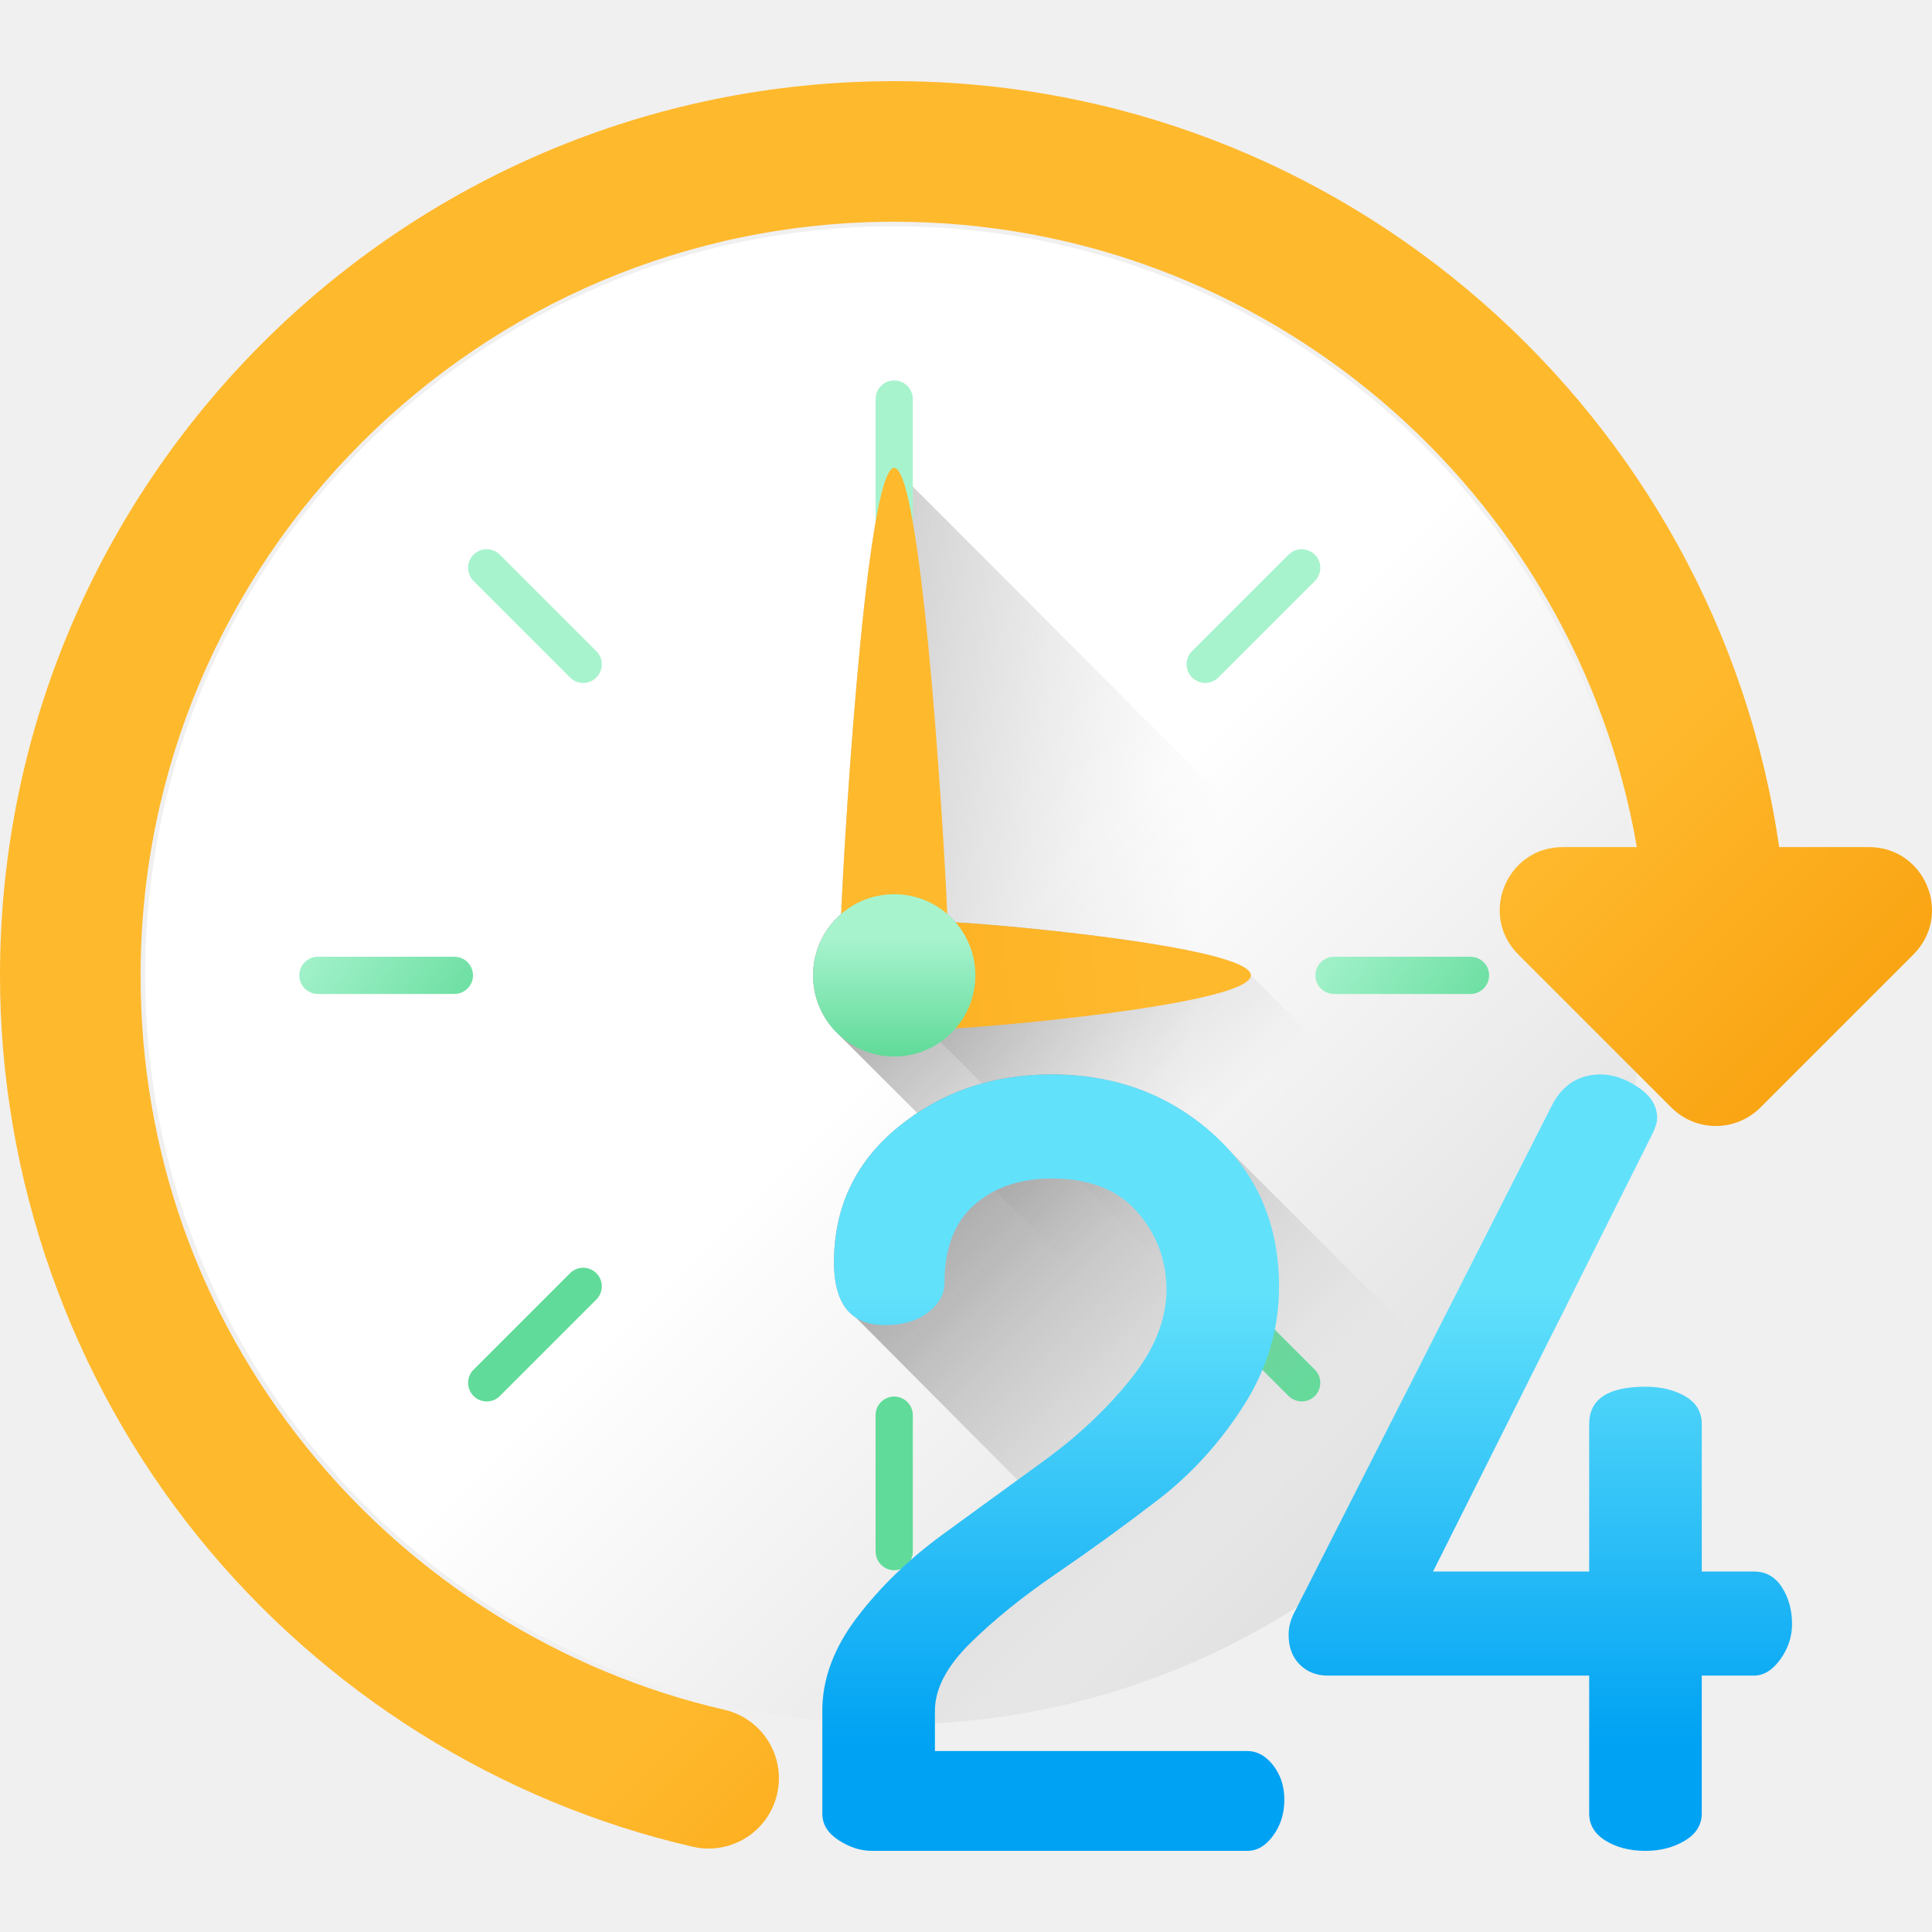
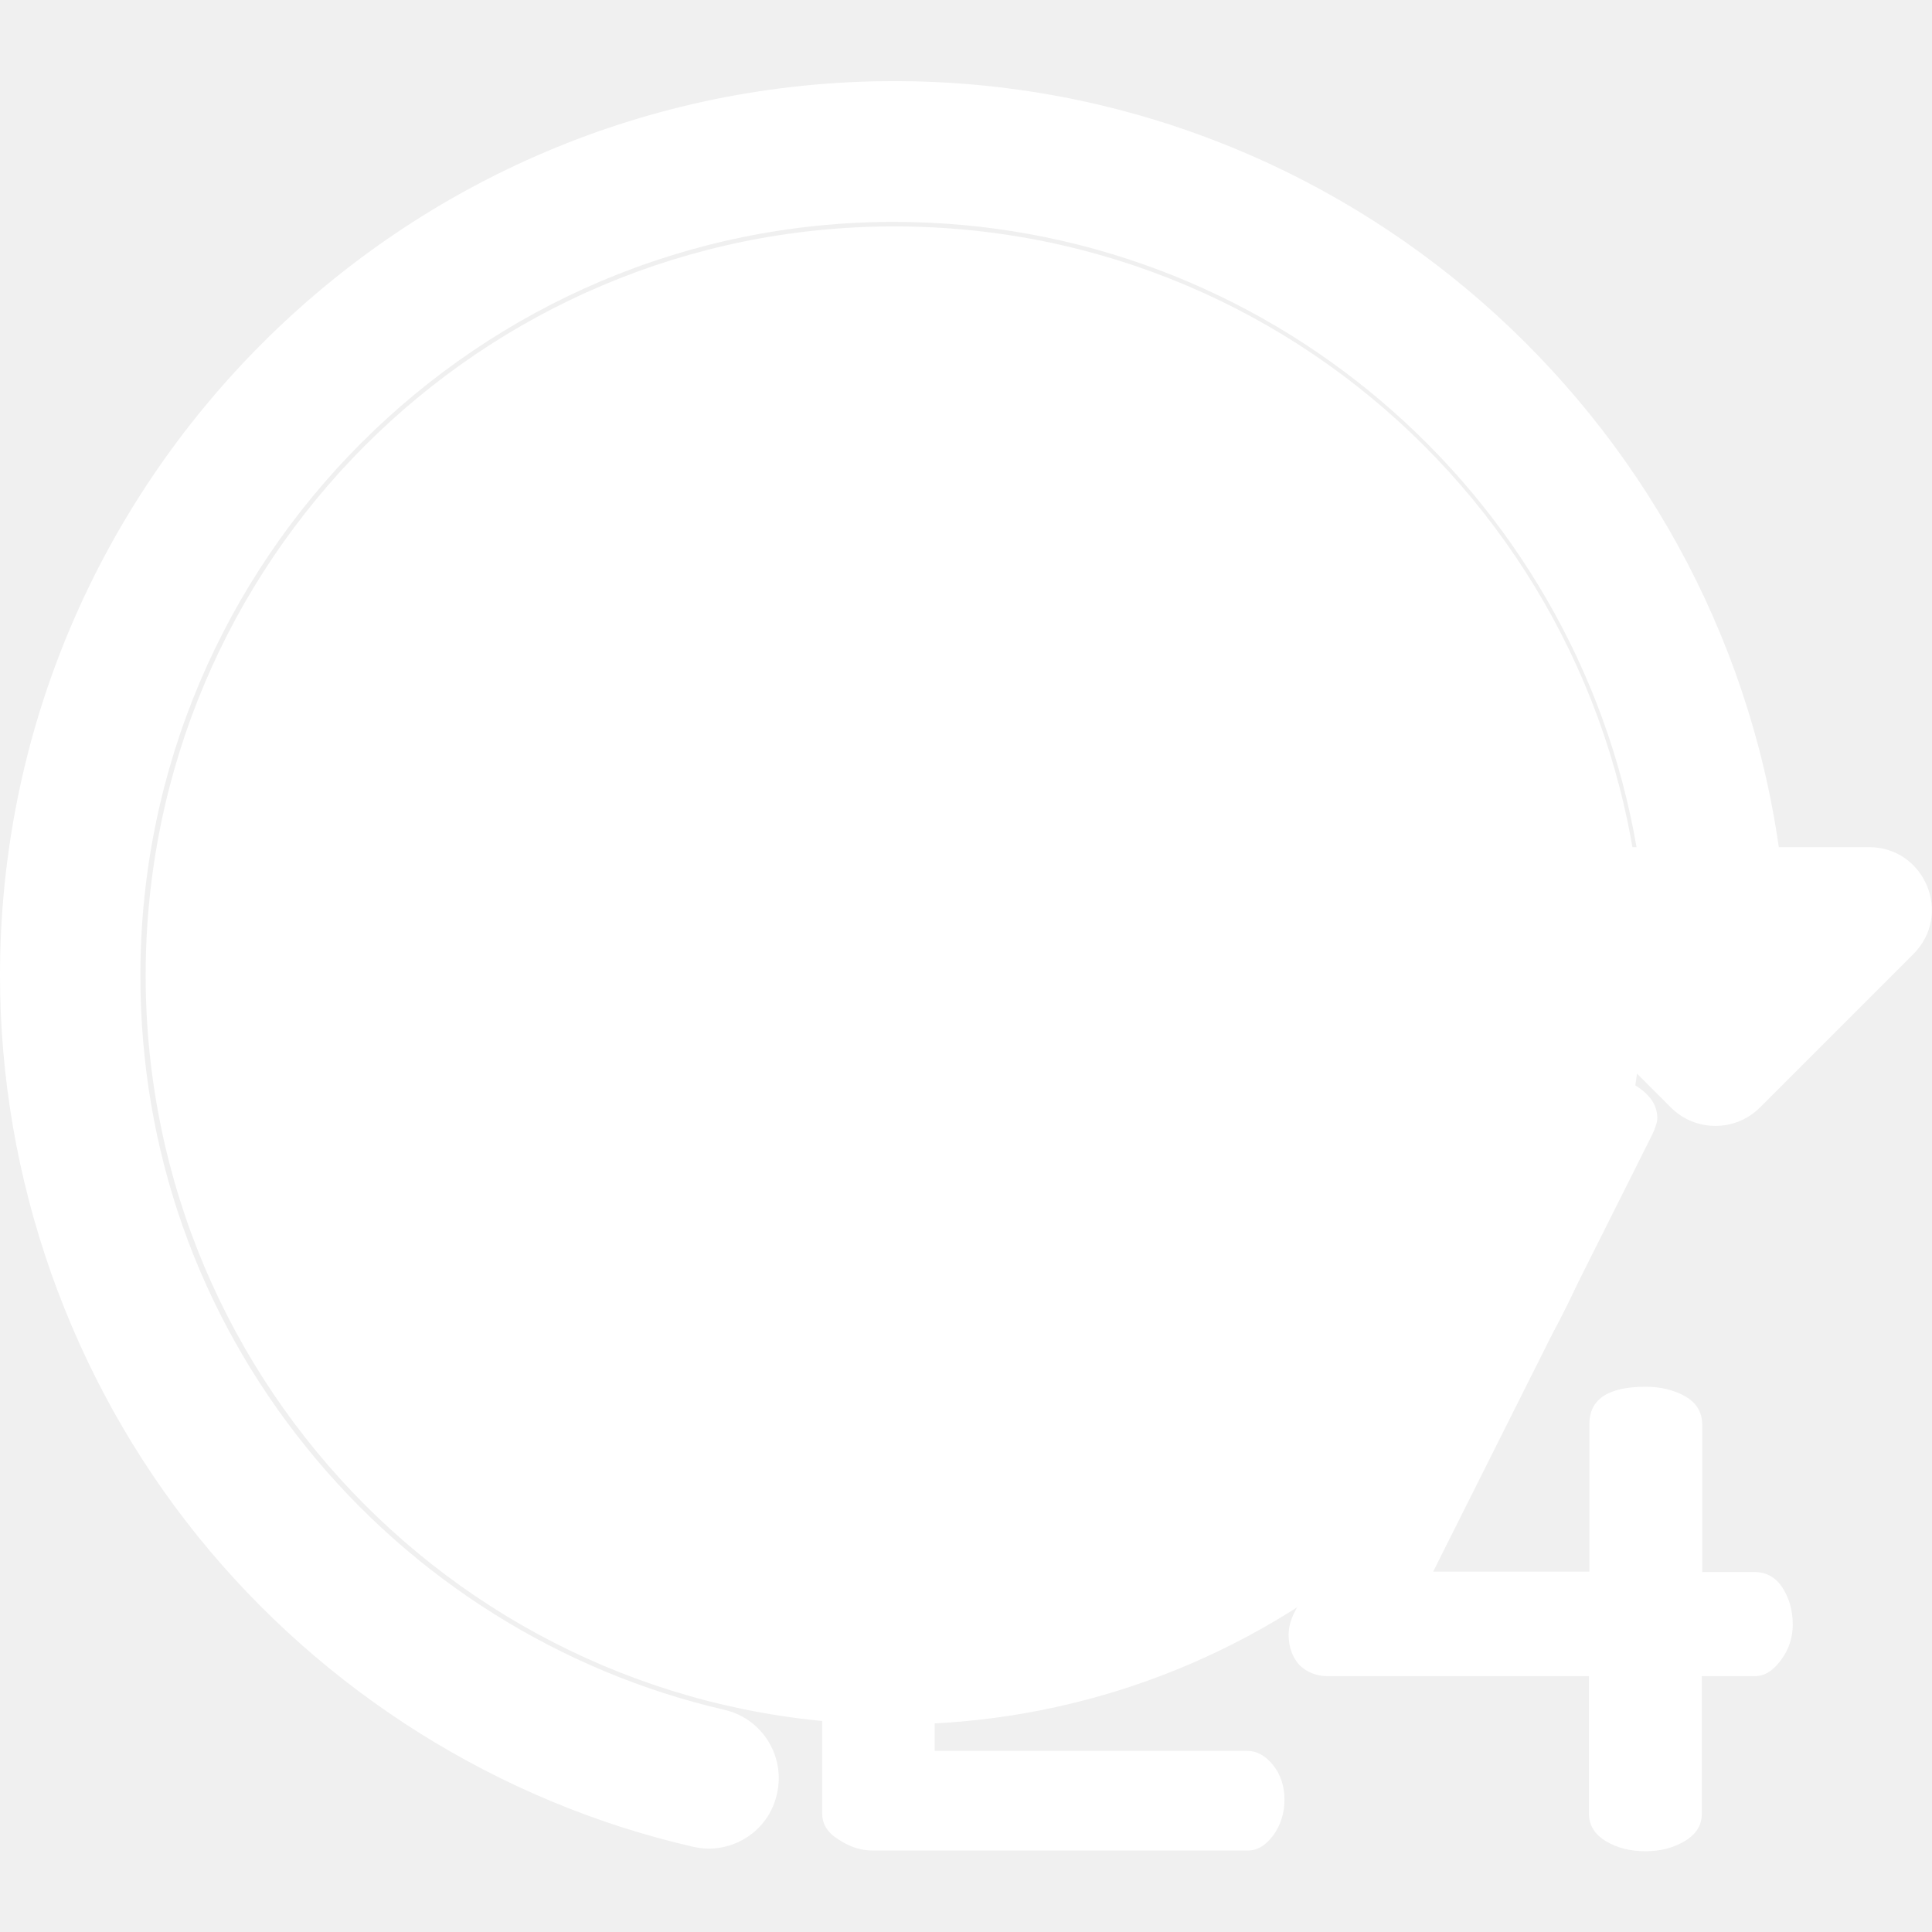
<svg xmlns="http://www.w3.org/2000/svg" version="1.1" id="Capa_1" x="0px" y="0px" viewBox="0 0 512 512" style="enable-background:new 0 0 512 512;" xml:space="preserve">
-   <linearGradient id="SVGID_1_" gradientUnits="userSpaceOnUse" x1="244.609" y1="248.323" x2="502.949" y2="-10.017" gradientTransform="matrix(1.0039 0 0 -1.0039 0.1922 516.5599)">
-     <stop offset="0" style="stop-color:#FFFFFF" />
-     <stop offset="1" style="stop-color:#C3C3C3" />
-   </linearGradient>
-   <path style="fill:url(#SVGID_1_);" d="M435.477,258.476c0,20.617-3.142,40.513-8.992,59.204c-0.633,2.086-1.316,4.148-2.049,6.197  c-2.31,6.682-4.992,13.19-7.998,19.524c-2.521,5.341-5.279,10.544-8.271,15.599c-5.961,10.147-12.792,19.71-20.418,28.59  c-7.973,9.302-16.792,17.86-26.33,25.56c-34.042,27.41-77.325,43.829-124.445,43.829c-109.628,0-198.503-88.875-198.503-198.503  S127.344,59.973,236.973,59.973S435.477,148.848,435.477,258.476z" />
-   <linearGradient id="SVGID_2_" gradientUnits="userSpaceOnUse" x1="315.918" y1="251.529" x2="103.742" y2="275.348" gradientTransform="matrix(1.0039 0 0 -1.0039 0.1922 516.5599)">
-     <stop offset="0" style="stop-color:#C3C3C3;stop-opacity:0" />
-     <stop offset="0.267" style="stop-color:#A4A4A4;stop-opacity:0.267" />
-     <stop offset="0.542" style="stop-color:#8B8B8B;stop-opacity:0.542" />
-     <stop offset="0.794" style="stop-color:#7C7C7C;stop-opacity:0.794" />
-     <stop offset="1" style="stop-color:#777777" />
-   </linearGradient>
-   <path style="fill:url(#SVGID_2_);" d="M236.973,123.992c-7.789,0-14.104,112.592-14.104,120.381c0,4.963,2.57,9.32,6.446,11.833  l145.297,145.297c24.512-23.594,42.967-53.429,52.82-86.949C394.987,282.345,236.973,123.992,236.973,123.992z" />
-   <linearGradient id="SVGID_3_" gradientUnits="userSpaceOnUse" x1="235.859" y1="262.543" x2="235.859" y2="229.192" gradientTransform="matrix(1.0039 0 0 -1.0039 0.1922 516.5599)">
-     <stop offset="0" style="stop-color:#F18D00" />
-     <stop offset="1" style="stop-color:#ED7103" />
-   </linearGradient>
-   <circle style="fill:url(#SVGID_3_);" cx="236.976" cy="258.479" r="11.218" />
-   <linearGradient id="SVGID_4_" gradientUnits="userSpaceOnUse" x1="271.213" y1="279.83" x2="281.043" y2="248.87" gradientTransform="matrix(1.0039 0 0 -1.0039 0.1922 516.5599)">
-     <stop offset="0" style="stop-color:#A7F3CE" />
-     <stop offset="1" style="stop-color:#61DB99" />
-   </linearGradient>
-   <path style="fill:url(#SVGID_4_);" d="M236.973,100.82c-1.362,0-2.595,0.552-3.488,1.445c-0.892,0.892-1.445,2.125-1.445,3.488  v36.167c0,1.021,0.31,1.97,0.842,2.757c0.354,0.525,0.807,0.978,1.332,1.332c0.262,0.178,0.543,0.33,0.838,0.455  c0.59,0.249,1.239,0.388,1.919,0.388c1.362,0,2.595-0.552,3.488-1.445c0.892-0.893,1.445-2.125,1.445-3.488v-36.167  C241.905,103.028,239.696,100.82,236.973,100.82z" />
-   <linearGradient id="SVGID_5_" gradientUnits="userSpaceOnUse" x1="193.858" y1="255.269" x2="203.688" y2="224.309" gradientTransform="matrix(1.0039 0 0 -1.0039 0.1922 516.5599)">
-     <stop offset="0" style="stop-color:#A7F3CE" />
-     <stop offset="1" style="stop-color:#61DB99" />
-   </linearGradient>
-   <path style="fill:url(#SVGID_5_);" d="M236.973,370.102c-2.724,0-4.932,2.209-4.932,4.932v36.167c0,0.47,0.086,0.915,0.209,1.345  c0.588,2.065,2.469,3.587,4.722,3.587c0.681,0,1.33-0.139,1.919-0.388c1.77-0.749,3.013-2.502,3.013-4.545v-36.167  C241.905,372.31,239.696,370.102,236.973,370.102z" />
-   <linearGradient id="SVGID_6_" gradientUnits="userSpaceOnUse" x1="349.604" y1="270.827" x2="395.454" y2="239.867" gradientTransform="matrix(1.0039 0 0 -1.0039 0.1922 516.5599)">
-     <stop offset="0" style="stop-color:#A7F3CE" />
-     <stop offset="1" style="stop-color:#61DB99" />
-   </linearGradient>
-   <path style="fill:url(#SVGID_6_);" d="M389.697,253.545H353.53c-2.724,0-4.932,2.208-4.932,4.932c0,2.724,2.208,4.932,4.932,4.932  h36.167c2.724,0,4.932-2.208,4.932-4.932C394.63,255.753,392.421,253.545,389.697,253.545z" />
-   <linearGradient id="SVGID_7_" gradientUnits="userSpaceOnUse" x1="81.374" y1="270.828" x2="127.225" y2="239.868" gradientTransform="matrix(1.0039 0 0 -1.0039 0.1922 516.5599)">
-     <stop offset="0" style="stop-color:#A7F3CE" />
-     <stop offset="1" style="stop-color:#61DB99" />
-   </linearGradient>
-   <path style="fill:url(#SVGID_7_);" d="M125.348,258.476c0-1.021-0.31-1.971-0.842-2.758c-0.354-0.525-0.807-0.978-1.332-1.332  c-0.787-0.532-1.736-0.842-2.758-0.842H84.248c-1.362,0-2.595,0.552-3.488,1.445c-0.892,0.893-1.445,2.125-1.445,3.488  c0,2.724,2.208,4.932,4.932,4.932h36.167c1.362,0,2.595-0.552,3.488-1.445S125.348,259.839,125.348,258.476z" />
-   <linearGradient id="SVGID_8_" gradientUnits="userSpaceOnUse" x1="362.784" y1="323.761" x2="398.084" y2="292.801" gradientTransform="matrix(1.0039 0 0 -1.0039 0.1922 516.5599)">
-     <stop offset="0" style="stop-color:#A7F3CE" />
-     <stop offset="1" style="stop-color:#61DB99" />
-   </linearGradient>
-   <path style="fill:url(#SVGID_8_);" d="M322.879,179.545l25.574-25.574c1.926-1.926,1.926-5.049,0-6.975  c-1.926-1.927-5.049-1.926-6.975,0l-25.574,25.574c-1.927,1.927-1.927,5.049,0,6.975  C317.83,181.471,320.953,181.471,322.879,179.545z" />
-   <linearGradient id="SVGID_9_" gradientUnits="userSpaceOnUse" x1="79.097" y1="216.568" x2="114.387" y2="185.608" gradientTransform="matrix(1.0039 0 0 -1.0039 0.1922 516.5599)">
-     <stop offset="0" style="stop-color:#A7F3CE" />
-     <stop offset="1" style="stop-color:#61DB99" />
-   </linearGradient>
-   <path style="fill:url(#SVGID_9_);" d="M158.041,337.408c-1.926-1.926-5.049-1.926-6.975,0l-25.574,25.574  c-1.661,1.661-1.881,4.209-0.677,6.116c0.153,0.242,0.336,0.468,0.535,0.686c0.051,0.056,0.087,0.119,0.142,0.174l0,0l0,0  c0.94,0.94,2.165,1.414,3.397,1.436c0.03,0.001,0.06,0.009,0.09,0.009c1.262,0,2.524-0.482,3.488-1.445l0,0l25.574-25.574  c0.722-0.722,1.174-1.612,1.354-2.545c0.06-0.311,0.09-0.626,0.09-0.942C159.486,339.633,159.005,338.37,158.041,337.408z" />
-   <linearGradient id="SVGID_10_" gradientUnits="userSpaceOnUse" x1="268.762" y1="216.588" x2="304.042" y2="185.628" gradientTransform="matrix(1.0039 0 0 -1.0039 0.1922 516.5599)">
-     <stop offset="0" style="stop-color:#A7F3CE" />
-     <stop offset="1" style="stop-color:#61DB99" />
-   </linearGradient>
-   <path style="fill:url(#SVGID_10_);" d="M348.453,362.981l-25.574-25.574c-0.602-0.602-1.326-0.993-2.088-1.219  c-0.733-0.217-1.501-0.275-2.251-0.145c-0.965,0.169-1.89,0.617-2.635,1.362c-1.927,1.927-1.927,5.049,0,6.975l25.574,25.574  c0.289,0.289,0.61,0.52,0.945,0.722c1.896,1.146,4.393,0.916,6.031-0.722c0.785-0.785,1.233-1.772,1.377-2.793  C350.041,365.681,349.594,364.123,348.453,362.981z" />
-   <linearGradient id="SVGID_11_" gradientUnits="userSpaceOnUse" x1="173.118" y1="323.766" x2="208.418" y2="292.806" gradientTransform="matrix(1.0039 0 0 -1.0039 0.1922 516.5599)">
-     <stop offset="0" style="stop-color:#A7F3CE" />
-     <stop offset="1" style="stop-color:#61DB99" />
-   </linearGradient>
-   <path style="fill:url(#SVGID_11_);" d="M132.467,146.997c-0.963-0.963-2.226-1.445-3.488-1.445c-0.315,0-0.631,0.03-0.942,0.09  c-0.933,0.181-1.823,0.631-2.545,1.354c-0.963,0.963-1.445,2.226-1.445,3.488c0,0.315,0.03,0.631,0.09,0.942  c0.181,0.933,0.631,1.823,1.354,2.545l25.574,25.574l0,0l0,0c0.044,0.044,0.096,0.073,0.142,0.115  c0.45,0.418,0.951,0.749,1.49,0.968c0.593,0.241,1.225,0.361,1.856,0.361c1.262,0,2.525-0.482,3.488-1.445  c0.722-0.722,1.174-1.613,1.354-2.545c0.06-0.311,0.09-0.626,0.09-0.942c0-1.262-0.482-2.525-1.445-3.488L132.467,146.997z" />
-   <linearGradient id="SVGID_12_" gradientUnits="userSpaceOnUse" x1="313.911" y1="211.314" x2="227.531" y2="306.194" gradientTransform="matrix(1.0039 0 0 -1.0039 0.1922 516.5599)">
-     <stop offset="0" style="stop-color:#C3C3C3;stop-opacity:0" />
-     <stop offset="0.267" style="stop-color:#A4A4A4;stop-opacity:0.267" />
-     <stop offset="0.542" style="stop-color:#8B8B8B;stop-opacity:0.542" />
-     <stop offset="0.794" style="stop-color:#7C7C7C;stop-opacity:0.794" />
-     <stop offset="1" style="stop-color:#777777" />
-   </linearGradient>
-   <path style="fill:url(#SVGID_12_);" d="M416.438,343.402c-2.521,5.341-5.279,10.544-8.271,15.599  c-5.961,10.147-12.792,19.71-20.418,28.59c-7.973,9.302-16.792,17.86-26.33,25.56L221.771,273.679  c-8.408-8.396-8.408-22.008,0-30.404c0.372-0.372,0.745-0.721,1.142-1.056c8.047-7.004,20.07-7.004,28.118,0  c0.398,0.335,0.77,0.683,1.142,1.056c0.372,0.372,0.745,0.77,1.068,1.168h0.012c0.248,0.012,0.497,0.025,0.77,0.037  c0.472,0.037,0.994,0.062,1.552,0.099c2.931,0.186,6.943,0.497,11.6,0.919c1.391,0.124,2.844,0.261,4.347,0.41  c1.08,0.111,2.186,0.211,3.316,0.335c0.957,0.099,1.926,0.199,2.918,0.298c0.72,0.074,1.453,0.162,2.186,0.236  c1.168,0.124,2.335,0.261,3.515,0.398c5.614,0.646,11.426,1.378,16.977,2.199c0.758,0.111,1.515,0.224,2.261,0.347  c0.111,0.012,0.236,0.025,0.347,0.05c0.869,0.137,1.727,0.273,2.571,0.398c0.844,0.149,1.677,0.286,2.497,0.422  c0.546,0.099,1.093,0.187,1.639,0.286c0.832,0.149,1.664,0.298,2.484,0.46c0.41,0.074,0.82,0.149,1.217,0.224  c0.844,0.174,1.651,0.335,2.447,0.497c0.248,0.05,0.485,0.099,0.721,0.149c0.323,0.074,0.646,0.15,0.957,0.211  c0.149,0.025,0.298,0.062,0.447,0.099c0.46,0.111,0.919,0.211,1.353,0.31c0.31,0.074,0.608,0.15,0.894,0.211  c1.155,0.298,2.236,0.583,3.254,0.869c0.236,0.074,0.472,0.149,0.696,0.211c0.187,0.05,0.36,0.111,0.534,0.162  c0.261,0.087,0.509,0.174,0.758,0.249c0.087,0.025,0.174,0.049,0.261,0.087c0.497,0.174,0.957,0.335,1.391,0.509  c0.037,0.012,0.074,0.037,0.124,0.049c0.236,0.099,0.472,0.199,0.696,0.286c0.534,0.236,1.006,0.46,1.429,0.696  c0.187,0.111,0.347,0.211,0.509,0.31c0.521,0.335,0.919,0.671,1.18,1.006c0.087,0.087,0.149,0.187,0.199,0.273  c0.012,0.025,0.025,0.037,0.025,0.05c0.062,0.111,0.111,0.224,0.137,0.347c0.037,0.111,0.049,0.224,0.049,0.335L416.438,343.402z" />
-   <linearGradient id="SVGID_13_" gradientUnits="userSpaceOnUse" x1="303.592" y1="262.181" x2="0.302" y2="232.171" gradientTransform="matrix(1.0039 0 0 -1.0039 0.1922 516.5599)">
-     <stop offset="0" style="stop-color:#FFB92D" />
-     <stop offset="1" style="stop-color:#F59500" />
-   </linearGradient>
-   <path style="fill:url(#SVGID_13_);" d="M251.077,272.58c-7.789,0-14.104-6.315-14.104-14.104c0-7.789,6.315-14.104,14.104-14.104  c7.789,0,80.429,6.315,80.429,14.104C331.507,266.266,258.866,272.58,251.077,272.58z" />
-   <linearGradient id="SVGID_14_" gradientUnits="userSpaceOnUse" x1="264.133" y1="199.934" x2="294.143" y2="86.714" gradientTransform="matrix(1.0039 0 0 -1.0039 0.1922 516.5599)">
-     <stop offset="0" style="stop-color:#FFB92D" />
-     <stop offset="1" style="stop-color:#F59500" />
-   </linearGradient>
-   <path style="fill:url(#SVGID_14_);" d="M251.077,244.372c0,7.789-6.315,14.104-14.104,14.104s-14.104-6.315-14.104-14.104  c0-7.789,6.315-120.381,14.104-120.381C244.762,123.992,251.077,236.583,251.077,244.372z" />
-   <linearGradient id="SVGID_15_" gradientUnits="userSpaceOnUse" x1="235.859" y1="267.043" x2="235.859" y2="236.083" gradientTransform="matrix(1.0039 0 0 -1.0039 0.1922 516.5599)">
-     <stop offset="0" style="stop-color:#A7F3CE" />
-     <stop offset="1" style="stop-color:#61DB99" />
-   </linearGradient>
-   <circle style="fill:url(#SVGID_15_);" cx="236.976" cy="258.479" r="21.504" />
-   <linearGradient id="SVGID_16_" gradientUnits="userSpaceOnUse" x1="307.829" y1="98.373" x2="189.999" y2="216.203" gradientTransform="matrix(1.0039 0 0 -1.0039 0.1922 516.5599)">
-     <stop offset="0" style="stop-color:#C3C3C3;stop-opacity:0" />
-     <stop offset="0.267" style="stop-color:#A4A4A4;stop-opacity:0.267" />
-     <stop offset="0.542" style="stop-color:#8B8B8B;stop-opacity:0.542" />
-     <stop offset="0.794" style="stop-color:#7C7C7C;stop-opacity:0.794" />
-     <stop offset="1" style="stop-color:#777777" />
-   </linearGradient>
-   <path style="fill:url(#SVGID_16_);" d="M227.108,428.649c-6.123,8.057-9.184,16.304-9.184,24.739v2.678  c6.269,0.597,12.621,0.914,19.048,0.914c47.12,0,90.403-16.419,124.445-43.829c9.538-7.7,18.357-16.258,26.33-25.56  c3.221-3.751,6.291-7.63,9.222-11.616l-75.603-75.549c-11.729-10.459-25.944-15.687-42.644-15.687  c-15.763,0-29.321,4.644-40.672,13.932c-11.355,9.288-17.029,21.251-17.029,35.887c0,7.248,1.943,12.106,5.801,14.61l42.835,43.049  l-19.926,14.504C240.773,413.284,233.23,420.592,227.108,428.649z" />
+   <style type="text/css">
+ 	.st0{fill:#FFFFFF;}
+ </style>
+   <path class="st0" d="M435.5,258.5c0,20.6-3.1,40.5-9,59.2c-0.6,2.1-1.3,4.1-2,6.2c-2.3,6.7-5,13.2-8,19.5  c-2.5,5.3-5.3,10.5-8.3,15.6c-6,10.1-12.8,19.7-20.4,28.6c-8,9.3-16.8,17.9-26.3,25.6c-34,27.4-77.3,43.8-124.4,43.8  c-109.6,0-198.5-88.9-198.5-198.5S127.3,60,237,60S435.5,148.8,435.5,258.5z" />
+   <path class="st0" d="M237,124c-7.8,0-14.1,112.6-14.1,120.4c0,5,2.6,9.3,6.4,11.8l145.3,145.3c24.5-23.6,43-53.4,52.8-86.9  C395,282.3,237,124,237,124z" />
+   <circle class="st0" cx="237" cy="258.5" r="11.2" />
+   <path class="st0" d="M237,100.8c-1.4,0-2.6,0.6-3.5,1.4c-0.9,0.9-1.4,2.1-1.4,3.5v36.2c0,1,0.3,2,0.8,2.8c0.4,0.5,0.8,1,1.3,1.3  c0.3,0.2,0.5,0.3,0.8,0.5c0.6,0.2,1.2,0.4,1.9,0.4c1.4,0,2.6-0.6,3.5-1.4c0.9-0.9,1.4-2.1,1.4-3.5v-36.2  C241.9,103,239.7,100.8,237,100.8z" />
+   <path class="st0" d="M237,370.1c-2.7,0-4.9,2.2-4.9,4.9v36.2c0,0.5,0.1,0.9,0.2,1.3c0.6,2.1,2.5,3.6,4.7,3.6c0.7,0,1.3-0.1,1.9-0.4  c1.8-0.7,3-2.5,3-4.5V375C241.9,372.3,239.7,370.1,237,370.1z" />
+   <path class="st0" d="M389.7,253.5h-36.2c-2.7,0-4.9,2.2-4.9,4.9s2.2,4.9,4.9,4.9h36.2c2.7,0,4.9-2.2,4.9-4.9  C394.6,255.8,392.4,253.5,389.7,253.5z" />
+   <path class="st0" d="M125.3,258.5c0-1-0.3-2-0.8-2.8c-0.4-0.5-0.8-1-1.3-1.3c-0.8-0.5-1.7-0.8-2.8-0.8H84.2c-1.4,0-2.6,0.6-3.5,1.4  c-0.9,0.9-1.4,2.1-1.4,3.5c0,2.7,2.2,4.9,4.9,4.9h36.2c1.4,0,2.6-0.6,3.5-1.4S125.3,259.8,125.3,258.5z" />
+   <path class="st0" d="M322.9,179.5l25.6-25.6c1.9-1.9,1.9-5,0-7c-1.9-1.9-5-1.9-7,0l-25.6,25.6c-1.9,1.9-1.9,5,0,7  C317.8,181.5,321,181.5,322.9,179.5z" />
+   <path class="st0" d="M158,337.4c-1.9-1.9-5-1.9-7,0L125.5,363c-1.7,1.7-1.9,4.2-0.7,6.1c0.2,0.2,0.3,0.5,0.5,0.7  c0.1,0.1,0.1,0.1,0.1,0.2l0,0l0,0c0.9,0.9,2.2,1.4,3.4,1.4c0,0,0.1,0,0.1,0c1.3,0,2.5-0.5,3.5-1.4l0,0l25.6-25.6  c0.7-0.7,1.2-1.6,1.4-2.5c0.1-0.3,0.1-0.6,0.1-0.9C159.5,339.6,159,338.4,158,337.4z" />
+   <path class="st0" d="M348.5,363l-25.6-25.6c-0.6-0.6-1.3-1-2.1-1.2c-0.7-0.2-1.5-0.3-2.3-0.1c-1,0.2-1.9,0.6-2.6,1.4  c-1.9,1.9-1.9,5,0,7l25.6,25.6c0.3,0.3,0.6,0.5,0.9,0.7c1.9,1.1,4.4,0.9,6-0.7c0.8-0.8,1.2-1.8,1.4-2.8  C350,365.7,349.6,364.1,348.5,363z" />
+   <path class="st0" d="M132.5,147c-1-1-2.2-1.4-3.5-1.4c-0.3,0-0.6,0-0.9,0.1c-0.9,0.2-1.8,0.6-2.5,1.4c-1,1-1.4,2.2-1.4,3.5  c0,0.3,0,0.6,0.1,0.9c0.2,0.9,0.6,1.8,1.4,2.5l25.6,25.6l0,0l0,0c0,0,0.1,0.1,0.1,0.1c0.4,0.4,1,0.7,1.5,1c0.6,0.2,1.2,0.4,1.9,0.4  c1.3,0,2.5-0.5,3.5-1.4c0.7-0.7,1.2-1.6,1.4-2.5c0.1-0.3,0.1-0.6,0.1-0.9c0-1.3-0.5-2.5-1.4-3.5L132.5,147z" />
+   <path class="st0" d="M416.4,343.4c-2.5,5.3-5.3,10.5-8.3,15.6c-6,10.1-12.8,19.7-20.4,28.6c-8,9.3-16.8,17.9-26.3,25.6L221.8,273.7  c-8.4-8.4-8.4-22,0-30.4c0.4-0.4,0.7-0.7,1.1-1.1c8-7,20.1-7,28.1,0c0.4,0.3,0.8,0.7,1.1,1.1c0.4,0.4,0.7,0.8,1.1,1.2h0  c0.2,0,0.5,0,0.8,0c0.5,0,1,0.1,1.6,0.1c2.9,0.2,6.9,0.5,11.6,0.9c1.4,0.1,2.8,0.3,4.3,0.4c1.1,0.1,2.2,0.2,3.3,0.3  c1,0.1,1.9,0.2,2.9,0.3c0.7,0.1,1.5,0.2,2.2,0.2c1.2,0.1,2.3,0.3,3.5,0.4c5.6,0.6,11.4,1.4,17,2.2c0.8,0.1,1.5,0.2,2.3,0.3  c0.1,0,0.2,0,0.3,0.1c0.9,0.1,1.7,0.3,2.6,0.4c0.8,0.1,1.7,0.3,2.5,0.4c0.5,0.1,1.1,0.2,1.6,0.3c0.8,0.1,1.7,0.3,2.5,0.5  c0.4,0.1,0.8,0.1,1.2,0.2c0.8,0.2,1.7,0.3,2.4,0.5c0.2,0.1,0.5,0.1,0.7,0.1c0.3,0.1,0.6,0.1,1,0.2c0.1,0,0.3,0.1,0.4,0.1  c0.5,0.1,0.9,0.2,1.4,0.3c0.3,0.1,0.6,0.1,0.9,0.2c1.2,0.3,2.2,0.6,3.3,0.9c0.2,0.1,0.5,0.1,0.7,0.2c0.2,0.1,0.4,0.1,0.5,0.2  c0.3,0.1,0.5,0.2,0.8,0.2c0.1,0,0.2,0,0.3,0.1c0.5,0.2,1,0.3,1.4,0.5c0,0,0.1,0,0.1,0c0.2,0.1,0.5,0.2,0.7,0.3  c0.5,0.2,1,0.5,1.4,0.7c0.2,0.1,0.3,0.2,0.5,0.3c0.5,0.3,0.9,0.7,1.2,1c0.1,0.1,0.1,0.2,0.2,0.3c0,0,0,0,0,0  c0.1,0.1,0.1,0.2,0.1,0.3c0,0.1,0,0.2,0,0.3L416.4,343.4z" />
+   <path class="st0" d="M251.1,272.6c-7.8,0-14.1-6.3-14.1-14.1s6.3-14.1,14.1-14.1s80.4,6.3,80.4,14.1  C331.5,266.3,258.9,272.6,251.1,272.6z" />
+   <path class="st0" d="M251.1,244.4c0,7.8-6.3,14.1-14.1,14.1s-14.1-6.3-14.1-14.1S229.2,124,237,124  C244.8,124,251.1,236.6,251.1,244.4z" />
+   <ellipse transform="matrix(0.1602 -0.9871 0.9871 0.1602 -56.1247 450.9913)" class="st0" cx="237" cy="258.5" rx="21.5" ry="21.5" />
+   <path class="st0" d="M227.1,428.6c-6.1,8.1-9.2,16.3-9.2,24.7v2.7c6.3,0.6,12.6,0.9,19,0.9c47.1,0,90.4-16.4,124.4-43.8  c9.5-7.7,18.4-16.3,26.3-25.6c3.2-3.8,6.3-7.6,9.2-11.6l-75.6-75.5c-11.7-10.5-25.9-15.7-42.6-15.7c-15.8,0-29.3,4.6-40.7,13.9  c-11.4,9.3-17,21.3-17,35.9c0,7.2,1.9,12.1,5.8,14.6l42.8,43l-19.9,14.5C240.8,413.3,233.2,420.6,227.1,428.6z" />
  <g>
-     <linearGradient id="SVGID_17_" gradientUnits="userSpaceOnUse" x1="277.865" y1="173.762" x2="277.865" y2="54.873" gradientTransform="matrix(1.0039 0 0 -1.0039 0.1922 516.5599)">
-       <stop offset="0" style="stop-color:#62E1FB" />
-       <stop offset="1" style="stop-color:#00A2F3" />
-     </linearGradient>
-     <path style="fill:url(#SVGID_17_);" d="M217.925,480.656v-27.268c0-8.436,3.061-16.681,9.184-24.739   c6.121-8.057,13.664-15.366,22.623-21.928l27.021-19.668c9.008-6.554,16.651-13.766,22.941-21.634   c6.285-7.863,9.429-15.732,9.429-23.6c0-7.863-2.581-14.747-7.74-20.649c-5.163-5.897-12.714-8.848-22.659-8.848   c-8.444,0-15.296,2.331-20.546,6.987c-5.257,4.659-7.882,11.55-7.882,20.676c0,2.983-1.456,5.594-4.363,7.829   c-2.91,2.235-6.711,3.352-11.4,3.352c-9.007,0-13.51-5.534-13.51-16.608c0-14.636,5.674-26.598,17.029-35.887   c11.351-9.288,24.909-13.932,40.672-13.932c16.699,0,30.915,5.227,42.644,15.686c11.724,10.459,17.592,23.973,17.592,40.553   c0,11.241-3.144,21.775-9.429,31.608c-6.29,9.834-13.889,18.169-22.8,25.003c-8.915,6.839-17.829,13.299-26.739,19.386   c-8.915,6.087-16.513,12.222-22.799,18.402c-6.29,6.184-9.429,12.178-9.429,17.983v10.674h82.752c2.626,0,4.925,1.267,6.896,3.8   c1.971,2.534,2.957,5.587,2.957,9.149c0,3.567-0.981,6.711-2.938,9.429c-1.957,2.723-4.24,4.083-6.848,4.083h-99.519   c-2.982,0-5.92-0.938-8.804-2.811C219.368,485.81,217.925,483.47,217.925,480.656z" />
-     <linearGradient id="SVGID_18_" gradientUnits="userSpaceOnUse" x1="406.416" y1="173.762" x2="406.416" y2="54.873" gradientTransform="matrix(1.0039 0 0 -1.0039 0.1922 516.5599)">
-       <stop offset="0" style="stop-color:#62E1FB" />
-       <stop offset="1" style="stop-color:#00A2F3" />
-     </linearGradient>
-     <path style="fill:url(#SVGID_18_);" d="M341.493,433.183c0-2.058,0.563-4.12,1.69-6.183l68.116-134.108   c2.815-5.435,7.129-8.152,12.948-8.152c3.187,0,6.474,1.124,9.851,3.377c3.377,2.253,5.067,4.973,5.067,8.163   c0,1.125-0.472,2.629-1.409,4.504l-57.982,115.683h41.376v-39.066c0-6.607,4.969-9.909,14.918-9.909   c4.125,0,7.643,0.853,10.555,2.551c2.907,1.698,4.363,4.151,4.363,7.359v39.066h13.792c3.188,0,5.672,1.395,7.458,4.183   c1.781,2.788,2.674,6.039,2.674,9.75c0,3.342-1.034,6.456-3.097,9.332c-2.066,2.88-4.411,4.319-7.036,4.319h-13.792v36.529   c0,3.026-1.504,5.432-4.504,7.227c-3.005,1.793-6.474,2.688-10.415,2.688c-4.129,0-7.648-0.893-10.555-2.688   c-2.912-1.795-4.363-4.201-4.363-7.227v-36.529h-69.241c-3.005,0-5.489-0.972-7.458-2.924   C342.479,439.174,341.493,436.526,341.493,433.183z" />
+     <path class="st0" d="M217.9,480.7v-27.3c0-8.4,3.1-16.7,9.2-24.7c6.1-8.1,13.7-15.4,22.6-21.9l27-19.7c9-6.6,16.7-13.8,22.9-21.6   c6.3-7.9,9.4-15.7,9.4-23.6c0-7.9-2.6-14.7-7.7-20.6c-5.2-5.9-12.7-8.8-22.7-8.8c-8.4,0-15.3,2.3-20.5,7   c-5.3,4.7-7.9,11.5-7.9,20.7c0,3-1.5,5.6-4.4,7.8c-2.9,2.2-6.7,3.4-11.4,3.4c-9,0-13.5-5.5-13.5-16.6c0-14.6,5.7-26.6,17-35.9   c11.4-9.3,24.9-13.9,40.7-13.9c16.7,0,30.9,5.2,42.6,15.7c11.7,10.5,17.6,24,17.6,40.6c0,11.2-3.1,21.8-9.4,31.6   c-6.3,9.8-13.9,18.2-22.8,25c-8.9,6.8-17.8,13.3-26.7,19.4c-8.9,6.1-16.5,12.2-22.8,18.4c-6.3,6.2-9.4,12.2-9.4,18V464h82.8   c2.6,0,4.9,1.3,6.9,3.8c2,2.5,3,5.6,3,9.1c0,3.6-1,6.7-2.9,9.4c-2,2.7-4.2,4.1-6.8,4.1h-99.5c-3,0-5.9-0.9-8.8-2.8   C219.4,485.8,217.9,483.5,217.9,480.7z" />
+     <path class="st0" d="M341.5,433.2c0-2.1,0.6-4.1,1.7-6.2l68.1-134.1c2.8-5.4,7.1-8.2,12.9-8.2c3.2,0,6.5,1.1,9.9,3.4   c3.4,2.3,5.1,5,5.1,8.2c0,1.1-0.5,2.6-1.4,4.5l-58,115.7h41.4v-39.1c0-6.6,5-9.9,14.9-9.9c4.1,0,7.6,0.9,10.6,2.6   c2.9,1.7,4.4,4.2,4.4,7.4v39.1h13.8c3.2,0,5.7,1.4,7.5,4.2c1.8,2.8,2.7,6,2.7,9.8c0,3.3-1,6.5-3.1,9.3c-2.1,2.9-4.4,4.3-7,4.3H451   v36.5c0,3-1.5,5.4-4.5,7.2c-3,1.8-6.5,2.7-10.4,2.7c-4.1,0-7.6-0.9-10.6-2.7c-2.9-1.8-4.4-4.2-4.4-7.2v-36.5h-69.2   c-3,0-5.5-1-7.5-2.9C342.5,439.2,341.5,436.5,341.5,433.2z" />
  </g>
-   <linearGradient id="SVGID_19_" gradientUnits="userSpaceOnUse" x1="303.096" y1="189.76" x2="416.316" y2="76.54" gradientTransform="matrix(1.0039 0 0 -1.0039 0.1922 516.5599)">
-     <stop offset="0" style="stop-color:#FFB92D" />
-     <stop offset="1" style="stop-color:#F59500" />
-   </linearGradient>
-   <path style="fill:url(#SVGID_19_);" d="M495.309,224.493h-22.755h-1.056C454.964,109.869,356.102,21.505,236.973,21.505  C106.305,21.505,0,127.809,0,258.476c0,53.917,18.597,106.688,52.365,148.591c33.259,41.272,79.869,70.515,131.243,82.344  c1.406,0.325,2.811,0.479,4.196,0.479c8.483,0,16.153-5.834,18.138-14.453c2.308-10.027-3.948-20.025-13.976-22.333  c-43.272-9.964-82.546-34.615-110.59-69.414c-28.862-35.815-44.117-79.112-44.117-125.212c0-110.123,89.591-199.713,199.714-199.713  c98.54,0,180.628,71.738,196.808,165.729H414.13c-14.841,0-22.273,17.943-11.779,28.436l40.59,40.59  c6.505,6.505,17.053,6.505,23.558,0l40.59-40.59C517.582,242.436,510.149,224.493,495.309,224.493z" />
-   <g>
- </g>
-   <g>
- </g>
-   <g>
- </g>
-   <g>
- </g>
-   <g>
- </g>
-   <g>
- </g>
-   <g>
- </g>
-   <g>
- </g>
-   <g>
- </g>
-   <g>
- </g>
-   <g>
- </g>
-   <g>
- </g>
-   <g>
- </g>
-   <g>
- </g>
-   <g>
- </g>
+   <path class="st0" d="M495.3,224.5h-22.8h-1.1C455,109.9,356.1,21.5,237,21.5c-130.7,0-237,106.3-237,237  c0,53.9,18.6,106.7,52.4,148.6c33.3,41.3,79.9,70.5,131.2,82.3c1.4,0.3,2.8,0.5,4.2,0.5c8.5,0,16.2-5.8,18.1-14.5  c2.3-10-3.9-20-14-22.3c-43.3-10-82.5-34.6-110.6-69.4c-28.9-35.8-44.1-79.1-44.1-125.2c0-110.1,89.6-199.7,199.7-199.7  c98.5,0,180.6,71.7,196.8,165.7h-19.7c-14.8,0-22.3,17.9-11.8,28.4l40.6,40.6c6.5,6.5,17.1,6.5,23.6,0l40.6-40.6  C517.6,242.4,510.1,224.5,495.3,224.5z" />
</svg>
